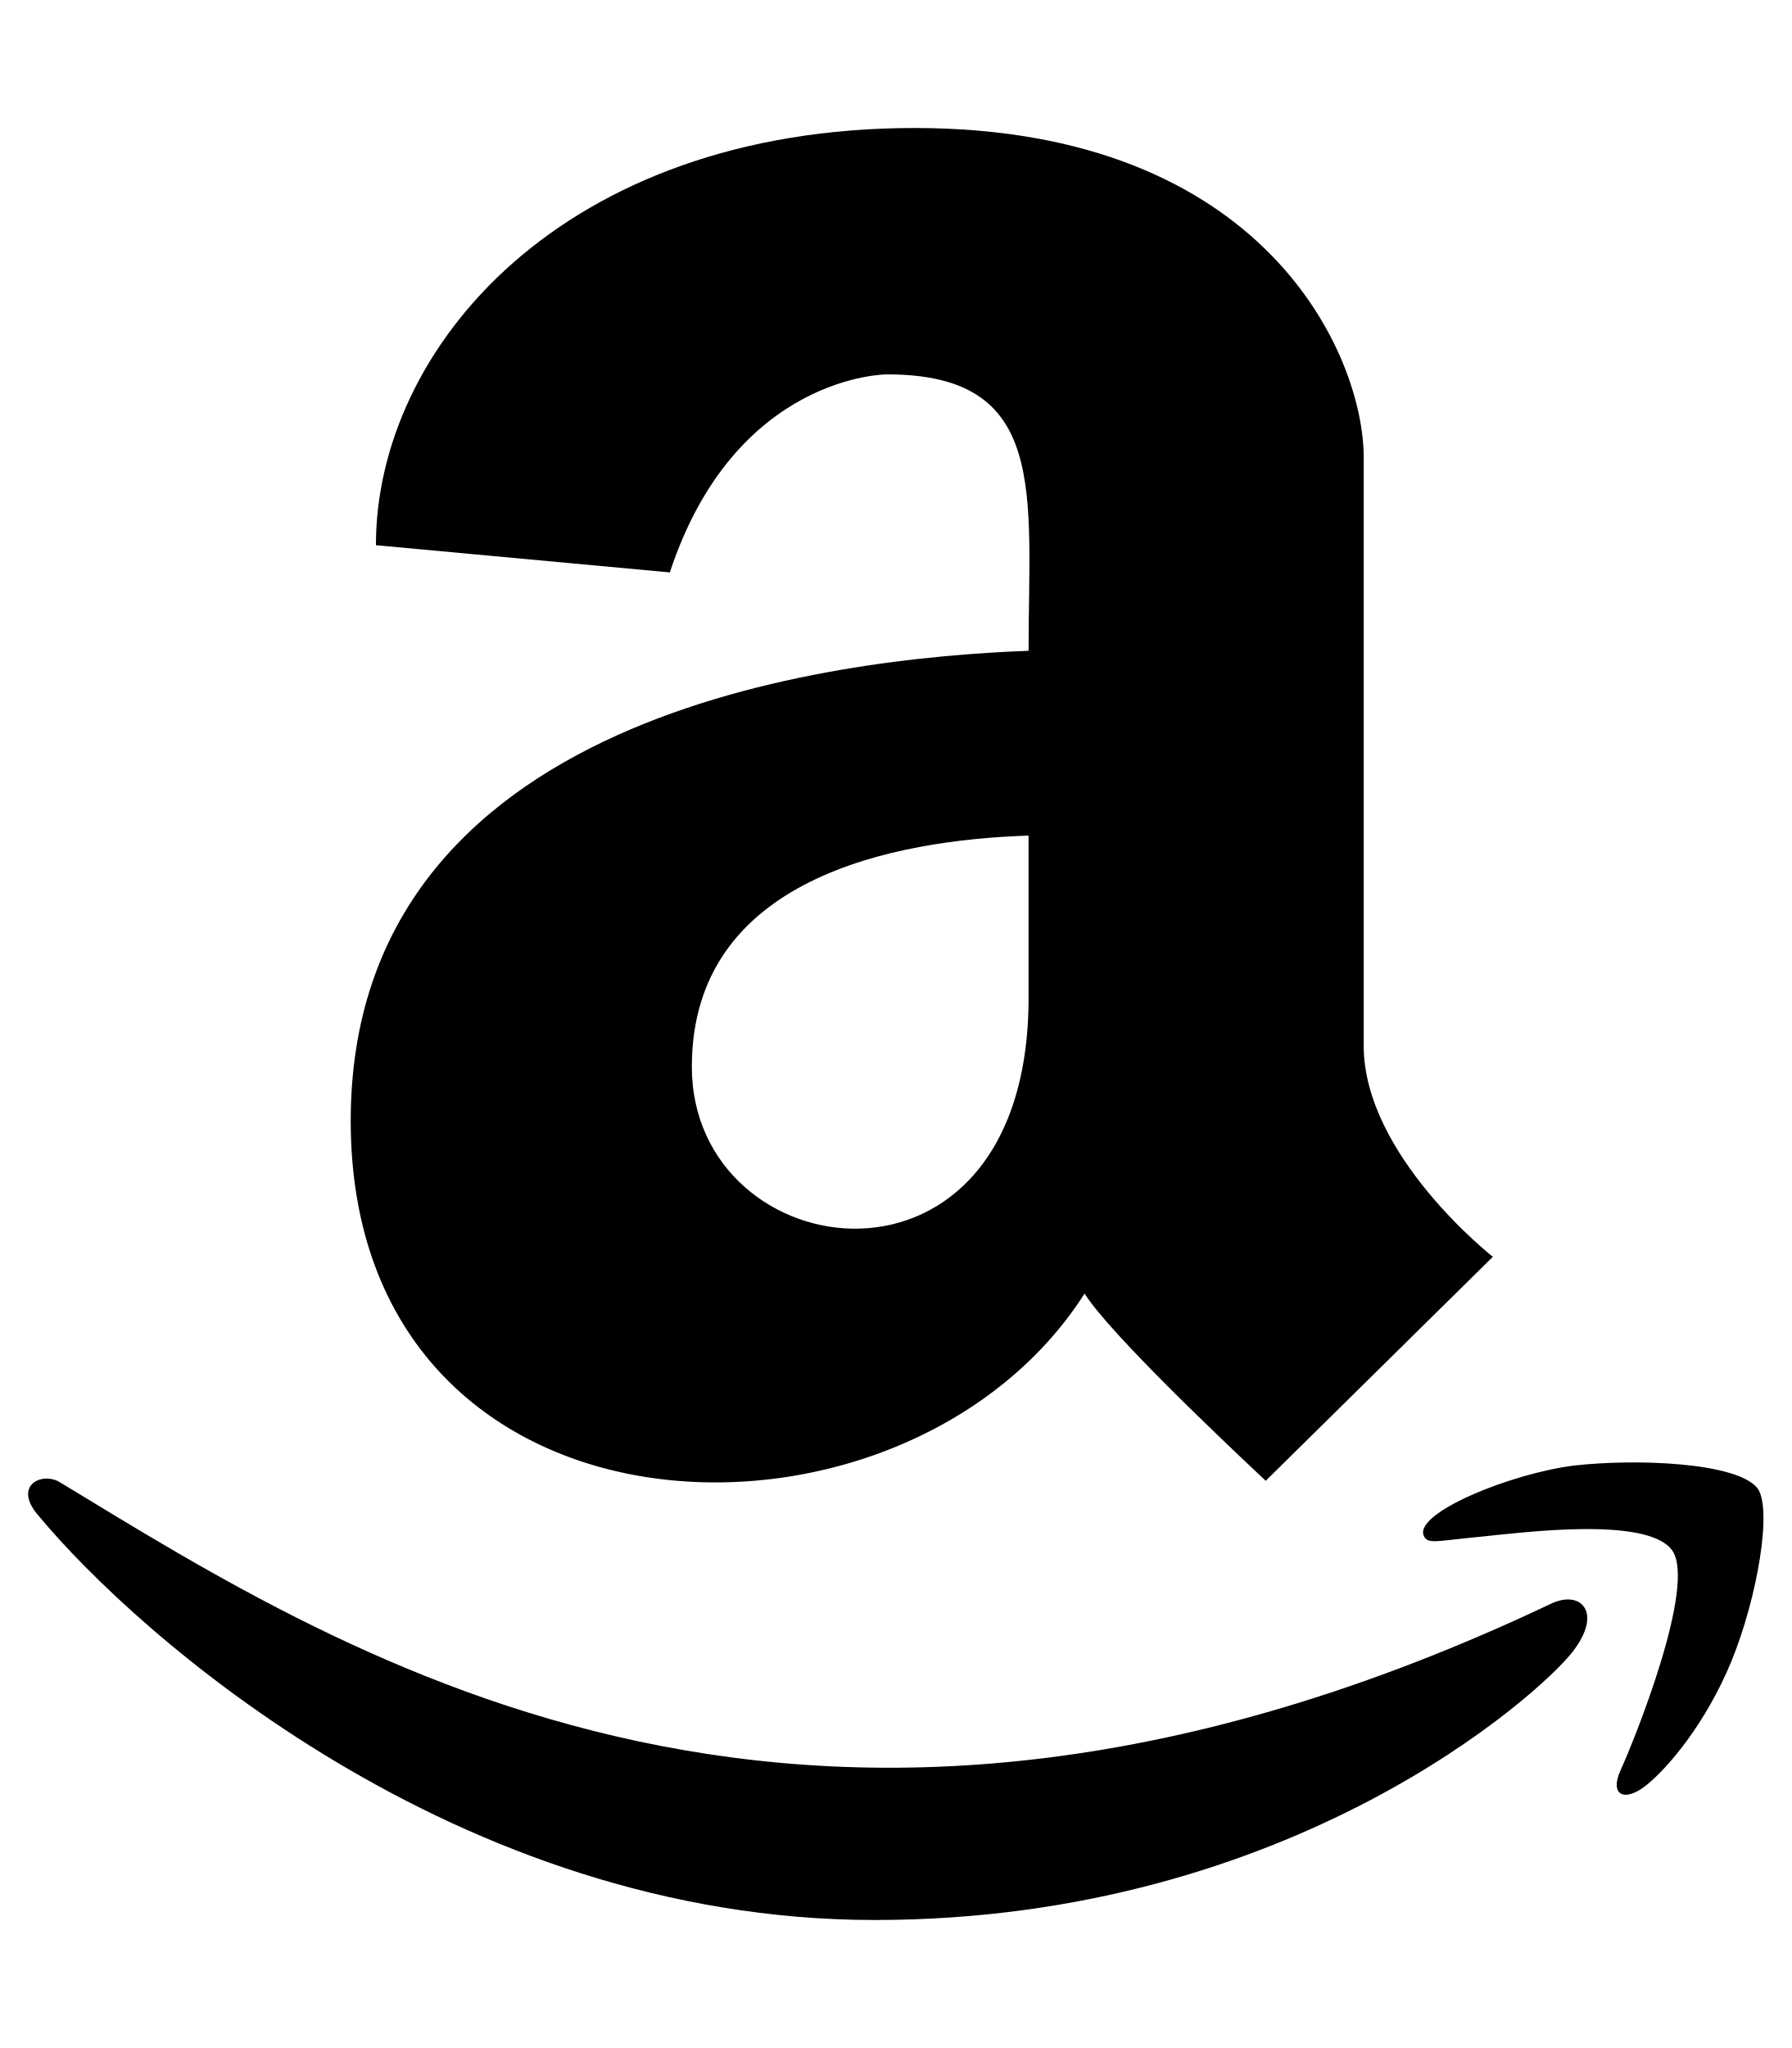
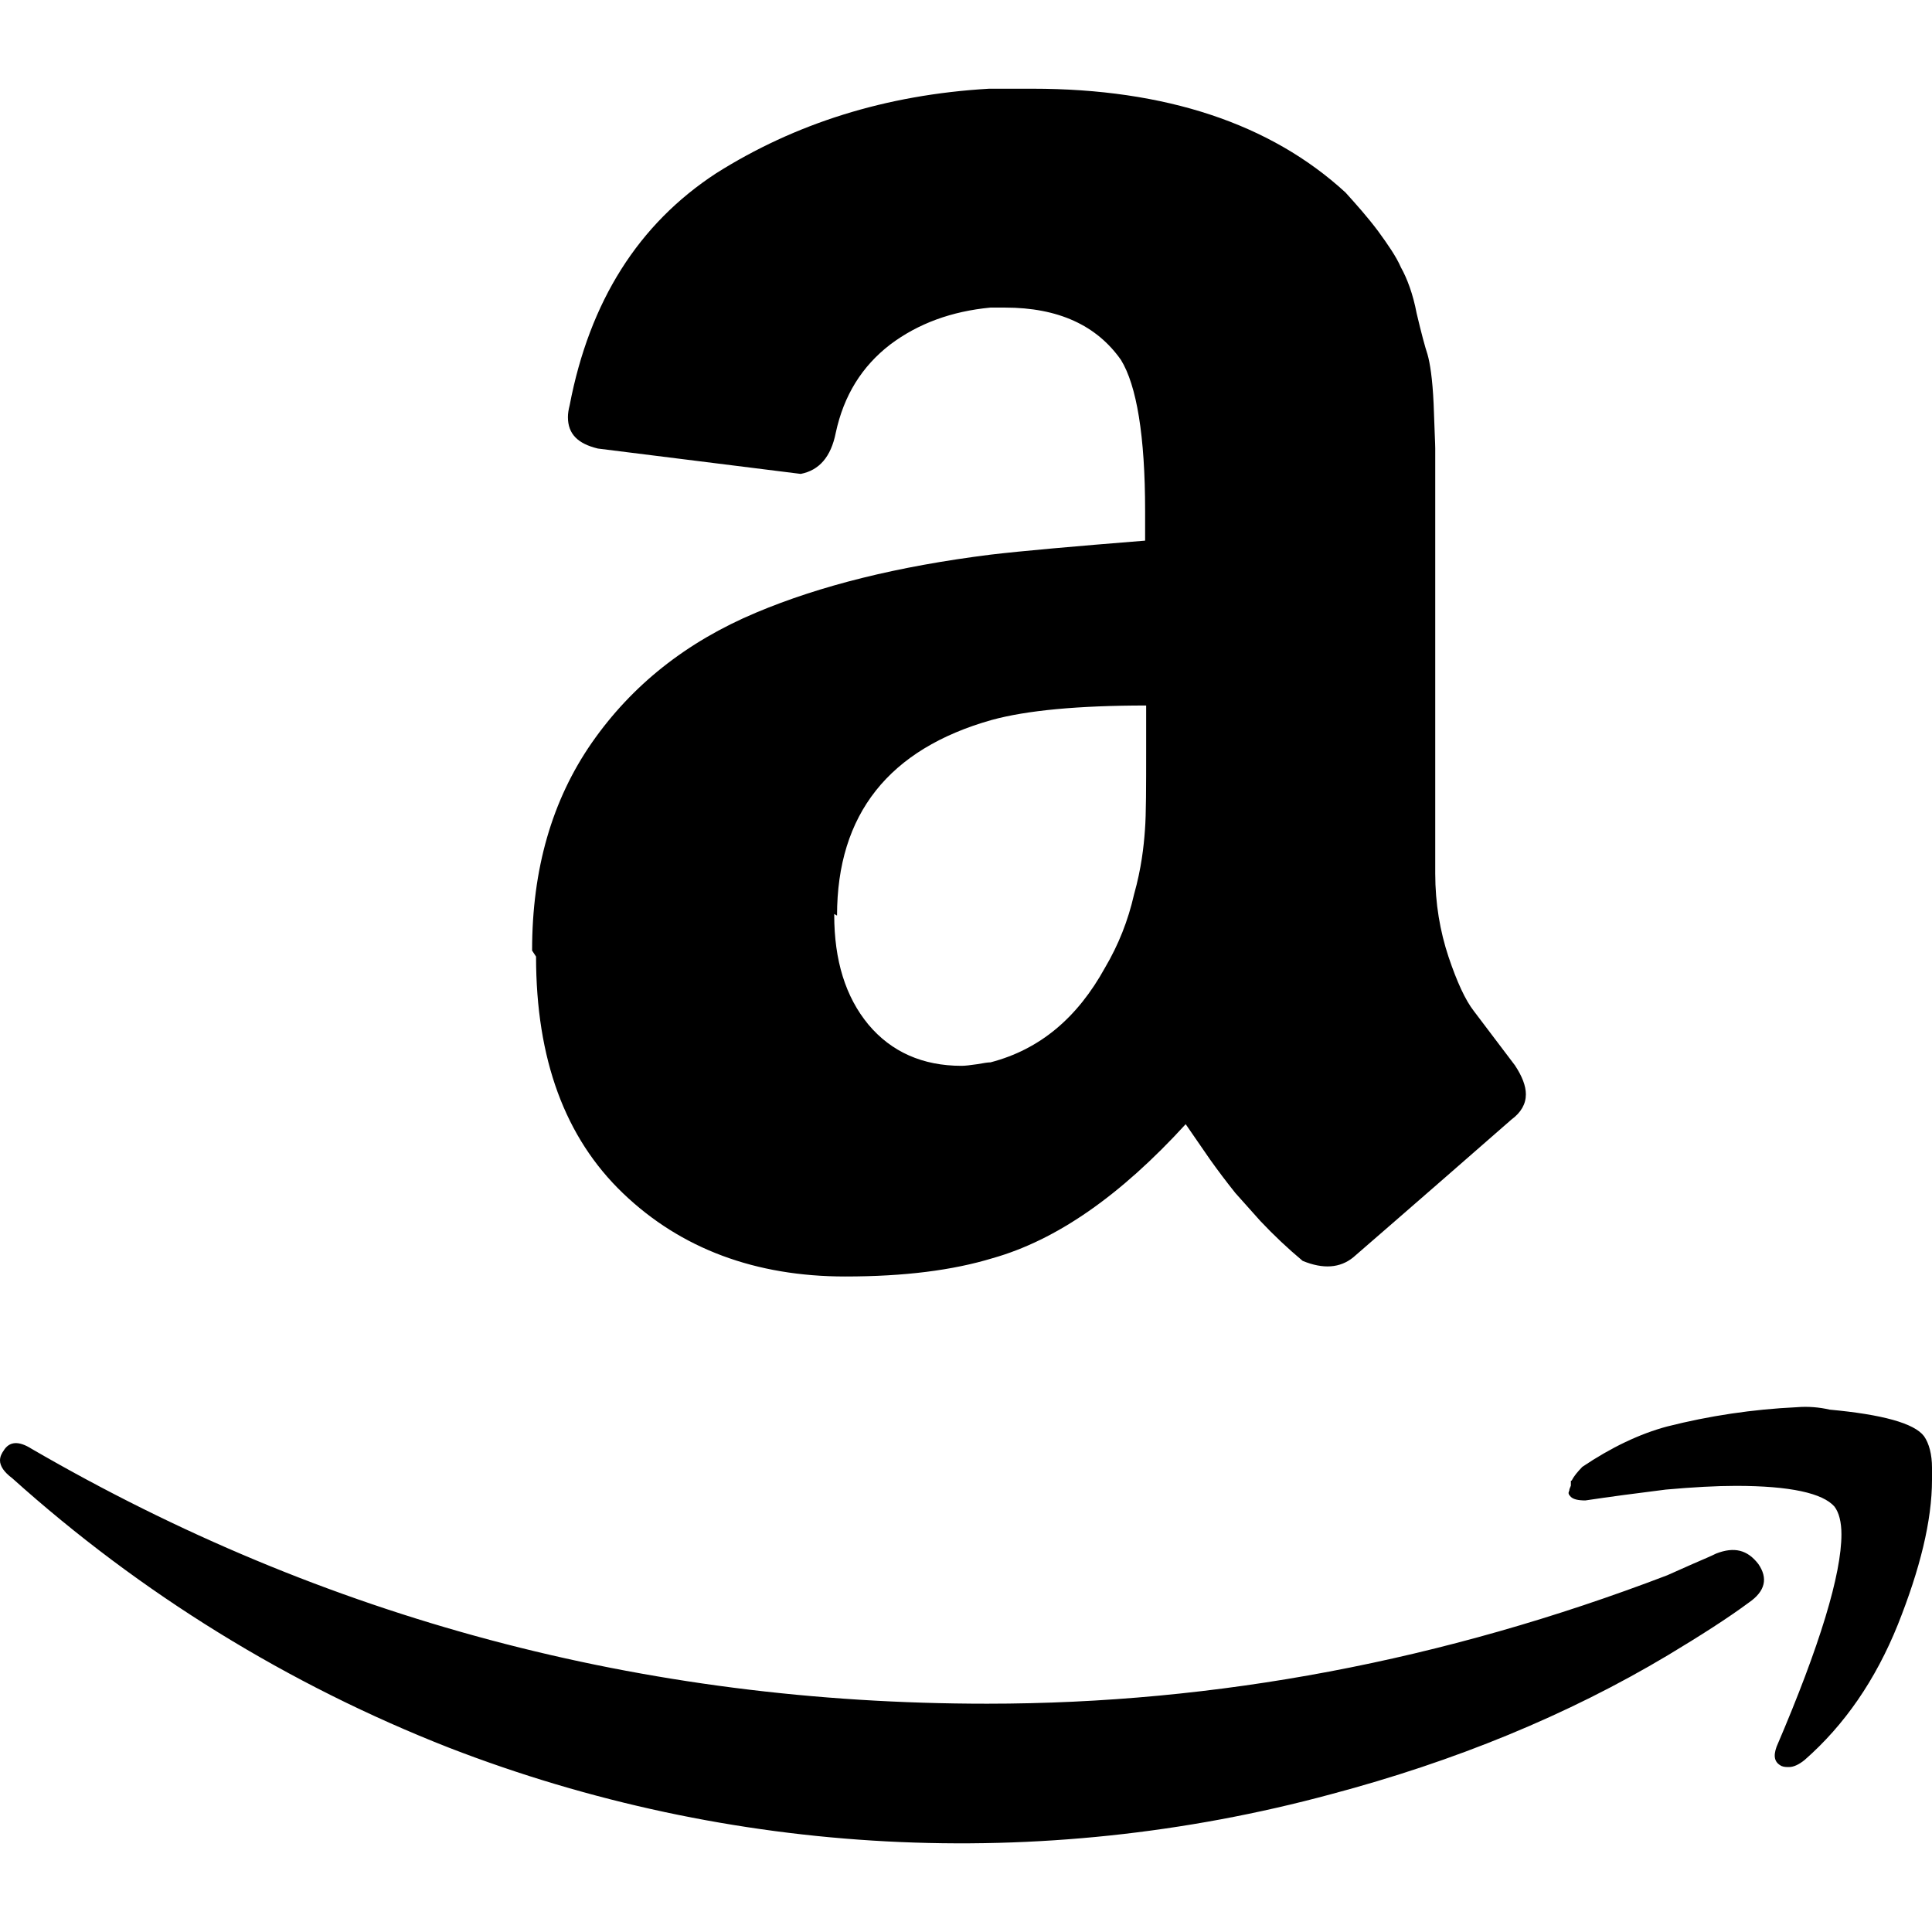
- <svg xmlns="http://www.w3.org/2000/svg" viewBox="0 0 448 512">
-   <path d="M257.2 162.7c-48.7 1.8-169.5 15.5-169.5 117.5 0 109.5 138.3 114 183.5 43.2 6.5 10.2 35.4 37.5 45.3 46.8l56.8-56S341 288.9 341 261.4V114.3C341 89 316.5 32 228.7 32 140.7 32 94 87 94 136.3l73.5 6.8c16.3-49.5 54.2-49.5 54.2-49.5 40.7-.1 35.5 29.8 35.5 69.1zm0 86.8c0 80-84.2 68-84.2 17.2 0-47.2 50.5-56.7 84.2-57.8v40.6zm136 163.5c-7.7 10-70 67-174.5 67S34.2 408.5 9.7 379c-6.8-7.7 1-11.3 5.5-8.3C88.5 415.2 203 488.5 387.7 401c7.5-3.7 13.3 2 5.5 12zm39.8 2.2c-6.5 15.8-16 26.8-21.2 31-5.5 4.5-9.5 2.7-6.5-3.8s19.3-46.5 12.7-55c-6.5-8.3-37-4.3-48-3.2-10.8 1-13 2-14-.3-2.3-5.7 21.7-15.5 37.5-17.5 15.7-1.8 41-.8 46 5.7 3.7 5.1 0 27.1-6.5 43.1z" />
+ <svg xmlns="http://www.w3.org/2000/svg" role="img" viewBox="0 0 24 24">
+   <path d="M.045 18.02c.072-.116.187-.124.348-.022 3.636 2.11 7.594 3.166 11.87 3.166 2.852 0 5.668-.533 8.447-1.595l.315-.14c.138-.06.234-.1.293-.13.226-.088.39-.046.525.13.12.174.09.336-.12.48-.256.19-.6.41-1.006.654-1.244.743-2.64 1.316-4.185 1.726a17.617 17.617 0 01-10.951-.577 17.88 17.88 0 01-5.43-3.35c-.1-.074-.151-.15-.151-.22 0-.047.021-.09.051-.13zm6.565-6.218c0-1.005.247-1.863.743-2.577.495-.71 1.17-1.25 2.04-1.615.796-.335 1.756-.575 2.912-.72.39-.046 1.033-.103 1.92-.174v-.37c0-.93-.105-1.558-.3-1.875-.302-.43-.78-.65-1.44-.65h-.182c-.48.046-.896.196-1.246.46-.35.27-.575.63-.675 1.096-.06.3-.206.465-.435.51l-2.52-.315c-.248-.06-.372-.18-.372-.39 0-.046.007-.09.022-.15.247-1.29.855-2.25 1.82-2.88.976-.616 2.1-.975 3.39-1.05h.54c1.65 0 2.957.434 3.888 1.29.135.15.27.3.405.48.12.165.224.314.283.45.075.134.15.33.195.57.06.254.105.42.135.51.03.104.062.3.076.615.01.313.02.493.02.553v5.28c0 .376.06.72.165 1.036.105.313.21.54.315.674l.51.674c.09.136.136.256.136.36 0 .12-.06.226-.18.314-1.2 1.05-1.86 1.62-1.963 1.71-.165.135-.375.15-.63.045a6.062 6.062 0 01-.526-.496l-.31-.347a9.391 9.391 0 01-.317-.42l-.3-.435c-.81.886-1.603 1.44-2.4 1.665-.494.15-1.093.227-1.83.227-1.11 0-2.04-.343-2.76-1.034-.72-.69-1.08-1.665-1.08-2.94l-.05-.076zm3.753-.438c0 .566.14 1.02.425 1.364.285.34.675.512 1.155.512.045 0 .106-.007.195-.02.09-.016.134-.023.166-.023.614-.16 1.08-.553 1.424-1.178.165-.28.285-.58.36-.91.09-.32.12-.59.135-.8.015-.195.015-.54.015-1.005v-.54c-.84 0-1.484.06-1.92.18-1.275.36-1.92 1.17-1.92 2.43l-.035-.02zm9.162 7.027c.03-.06.075-.11.132-.17.362-.243.714-.41 1.05-.5a8.094 8.094 0 011.612-.24c.14-.012.28 0 .41.03.65.06 1.05.168 1.172.33.063.09.099.228.099.39v.15c0 .51-.149 1.11-.424 1.8-.278.69-.664 1.248-1.156 1.68-.073.06-.14.09-.197.09-.03 0-.06 0-.09-.012-.09-.044-.107-.12-.064-.24.54-1.26.806-2.143.806-2.64 0-.15-.03-.27-.087-.344-.145-.166-.55-.257-1.224-.257-.243 0-.533.016-.87.046-.363.045-.7.09-1 .135-.09 0-.148-.014-.18-.044-.03-.03-.036-.047-.02-.077 0-.017.006-.03.02-.063v-.06z" />
</svg>
